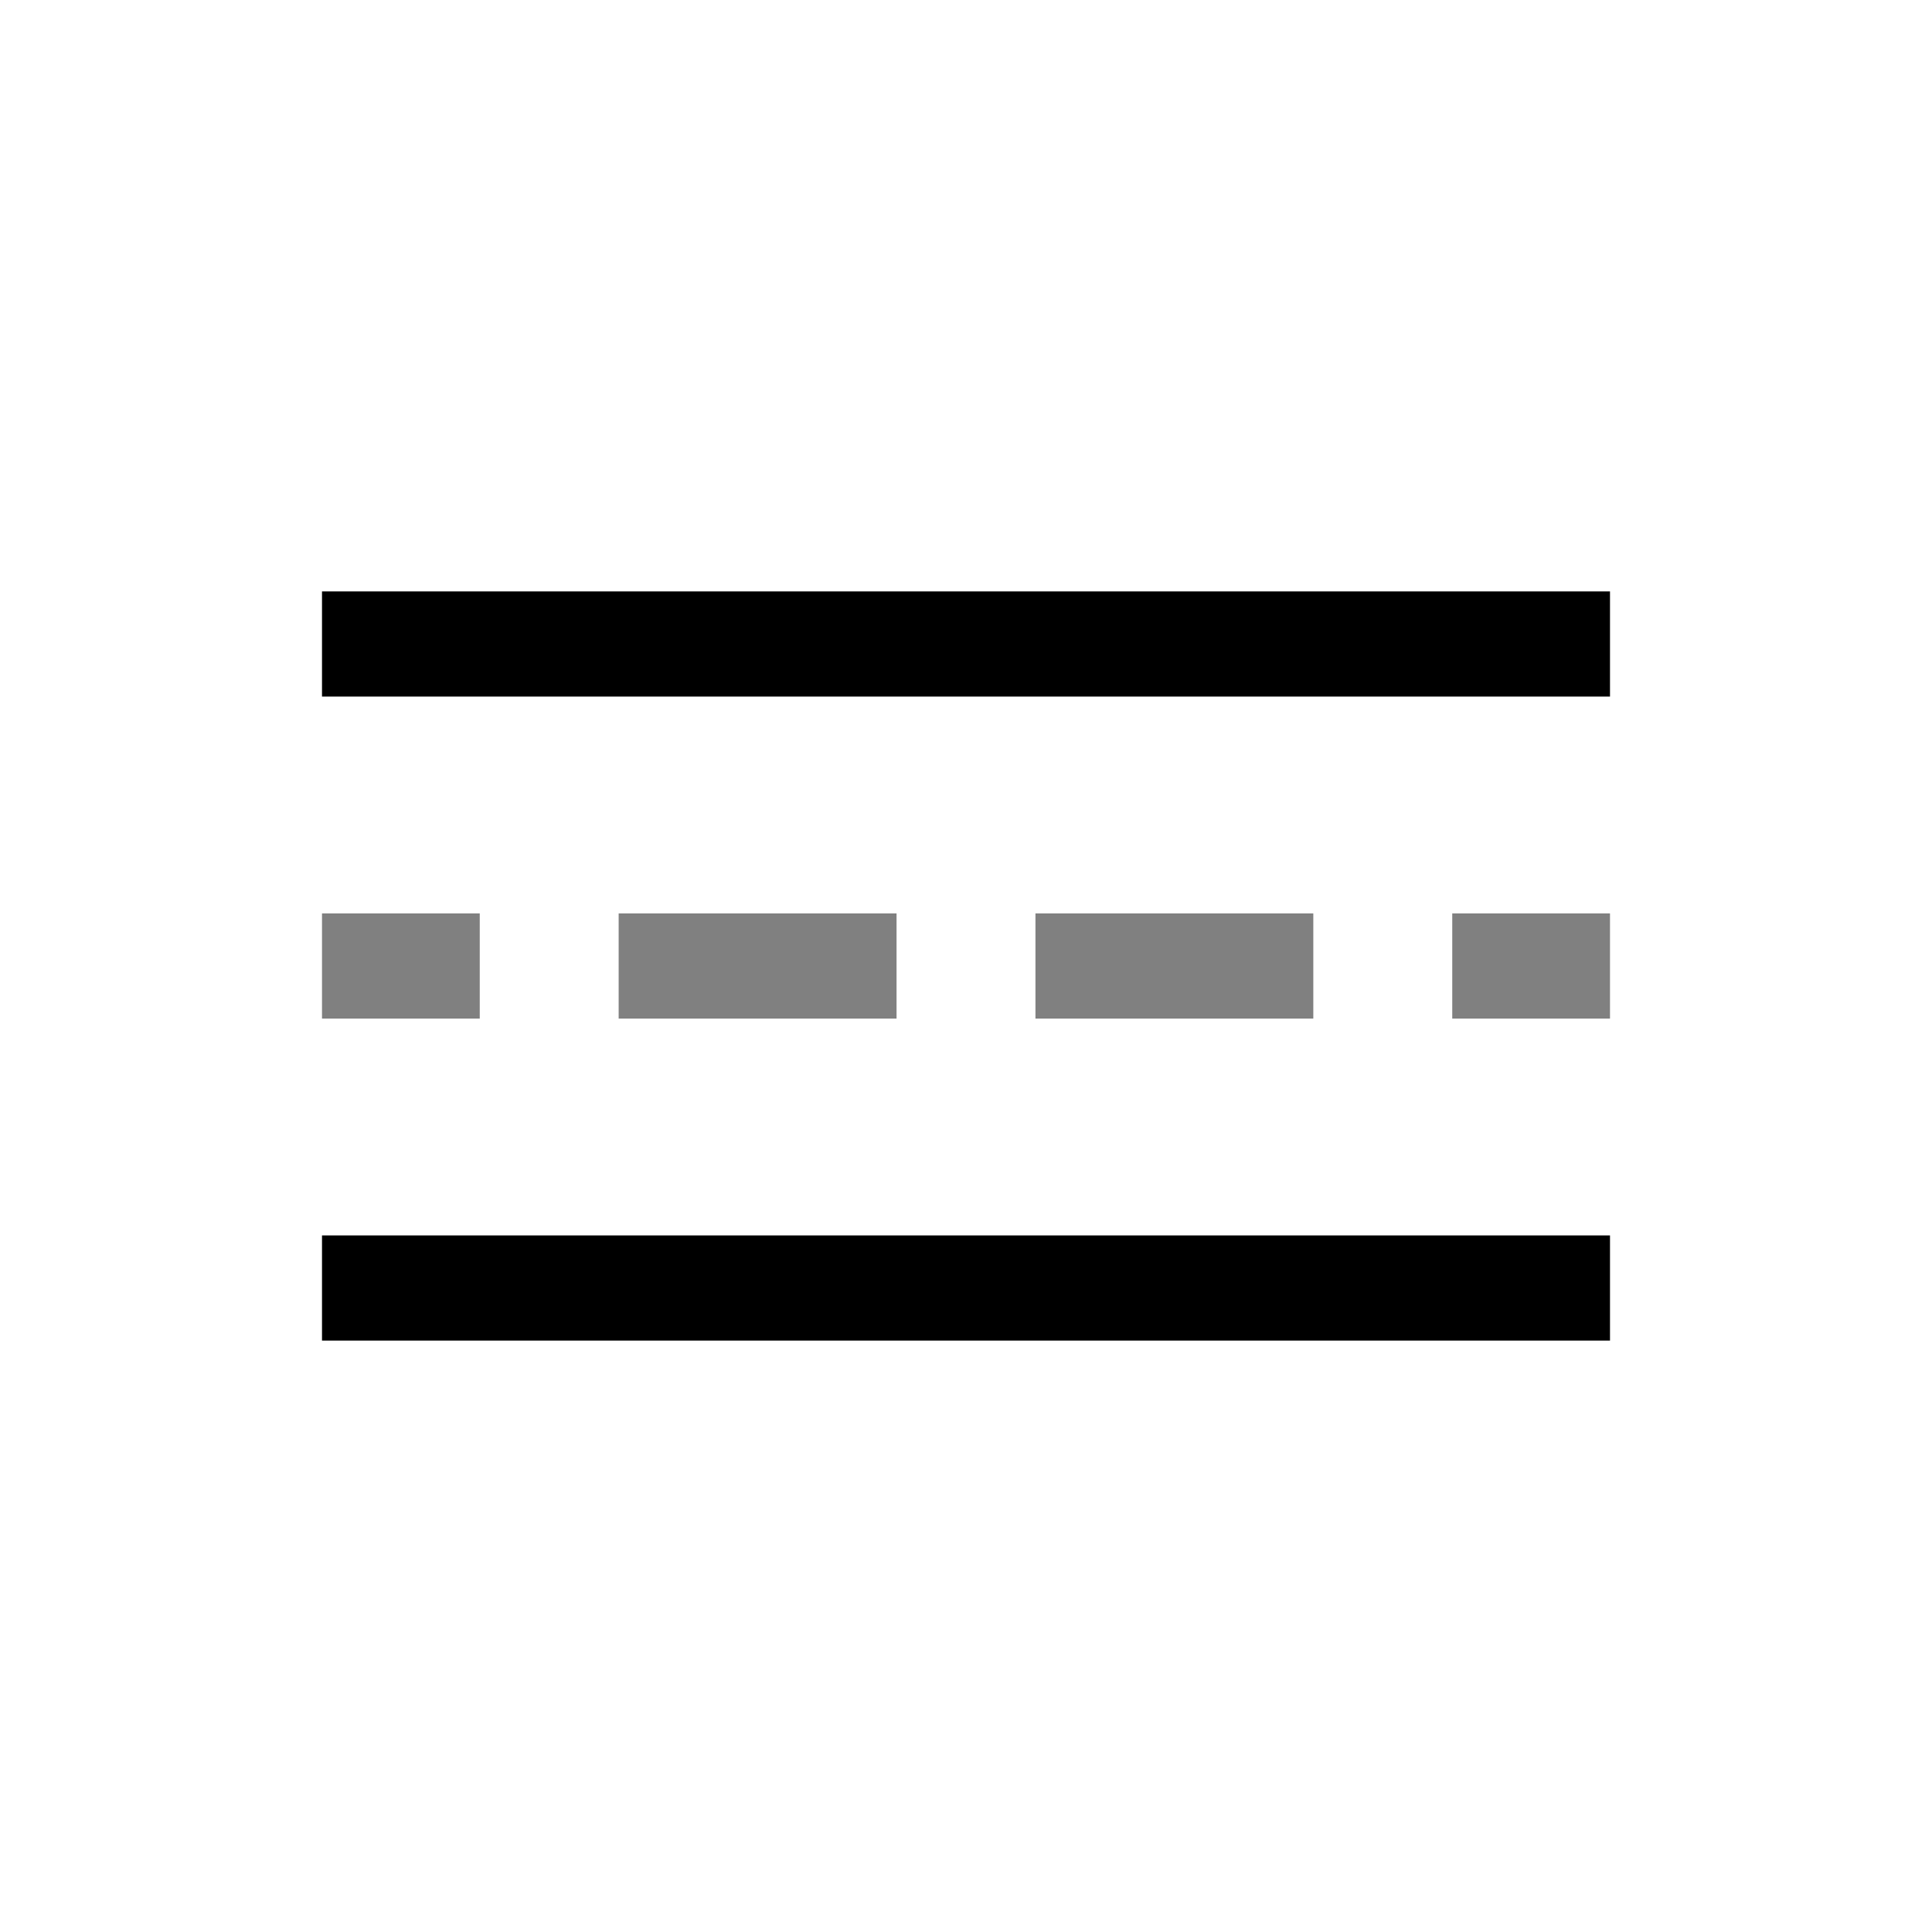
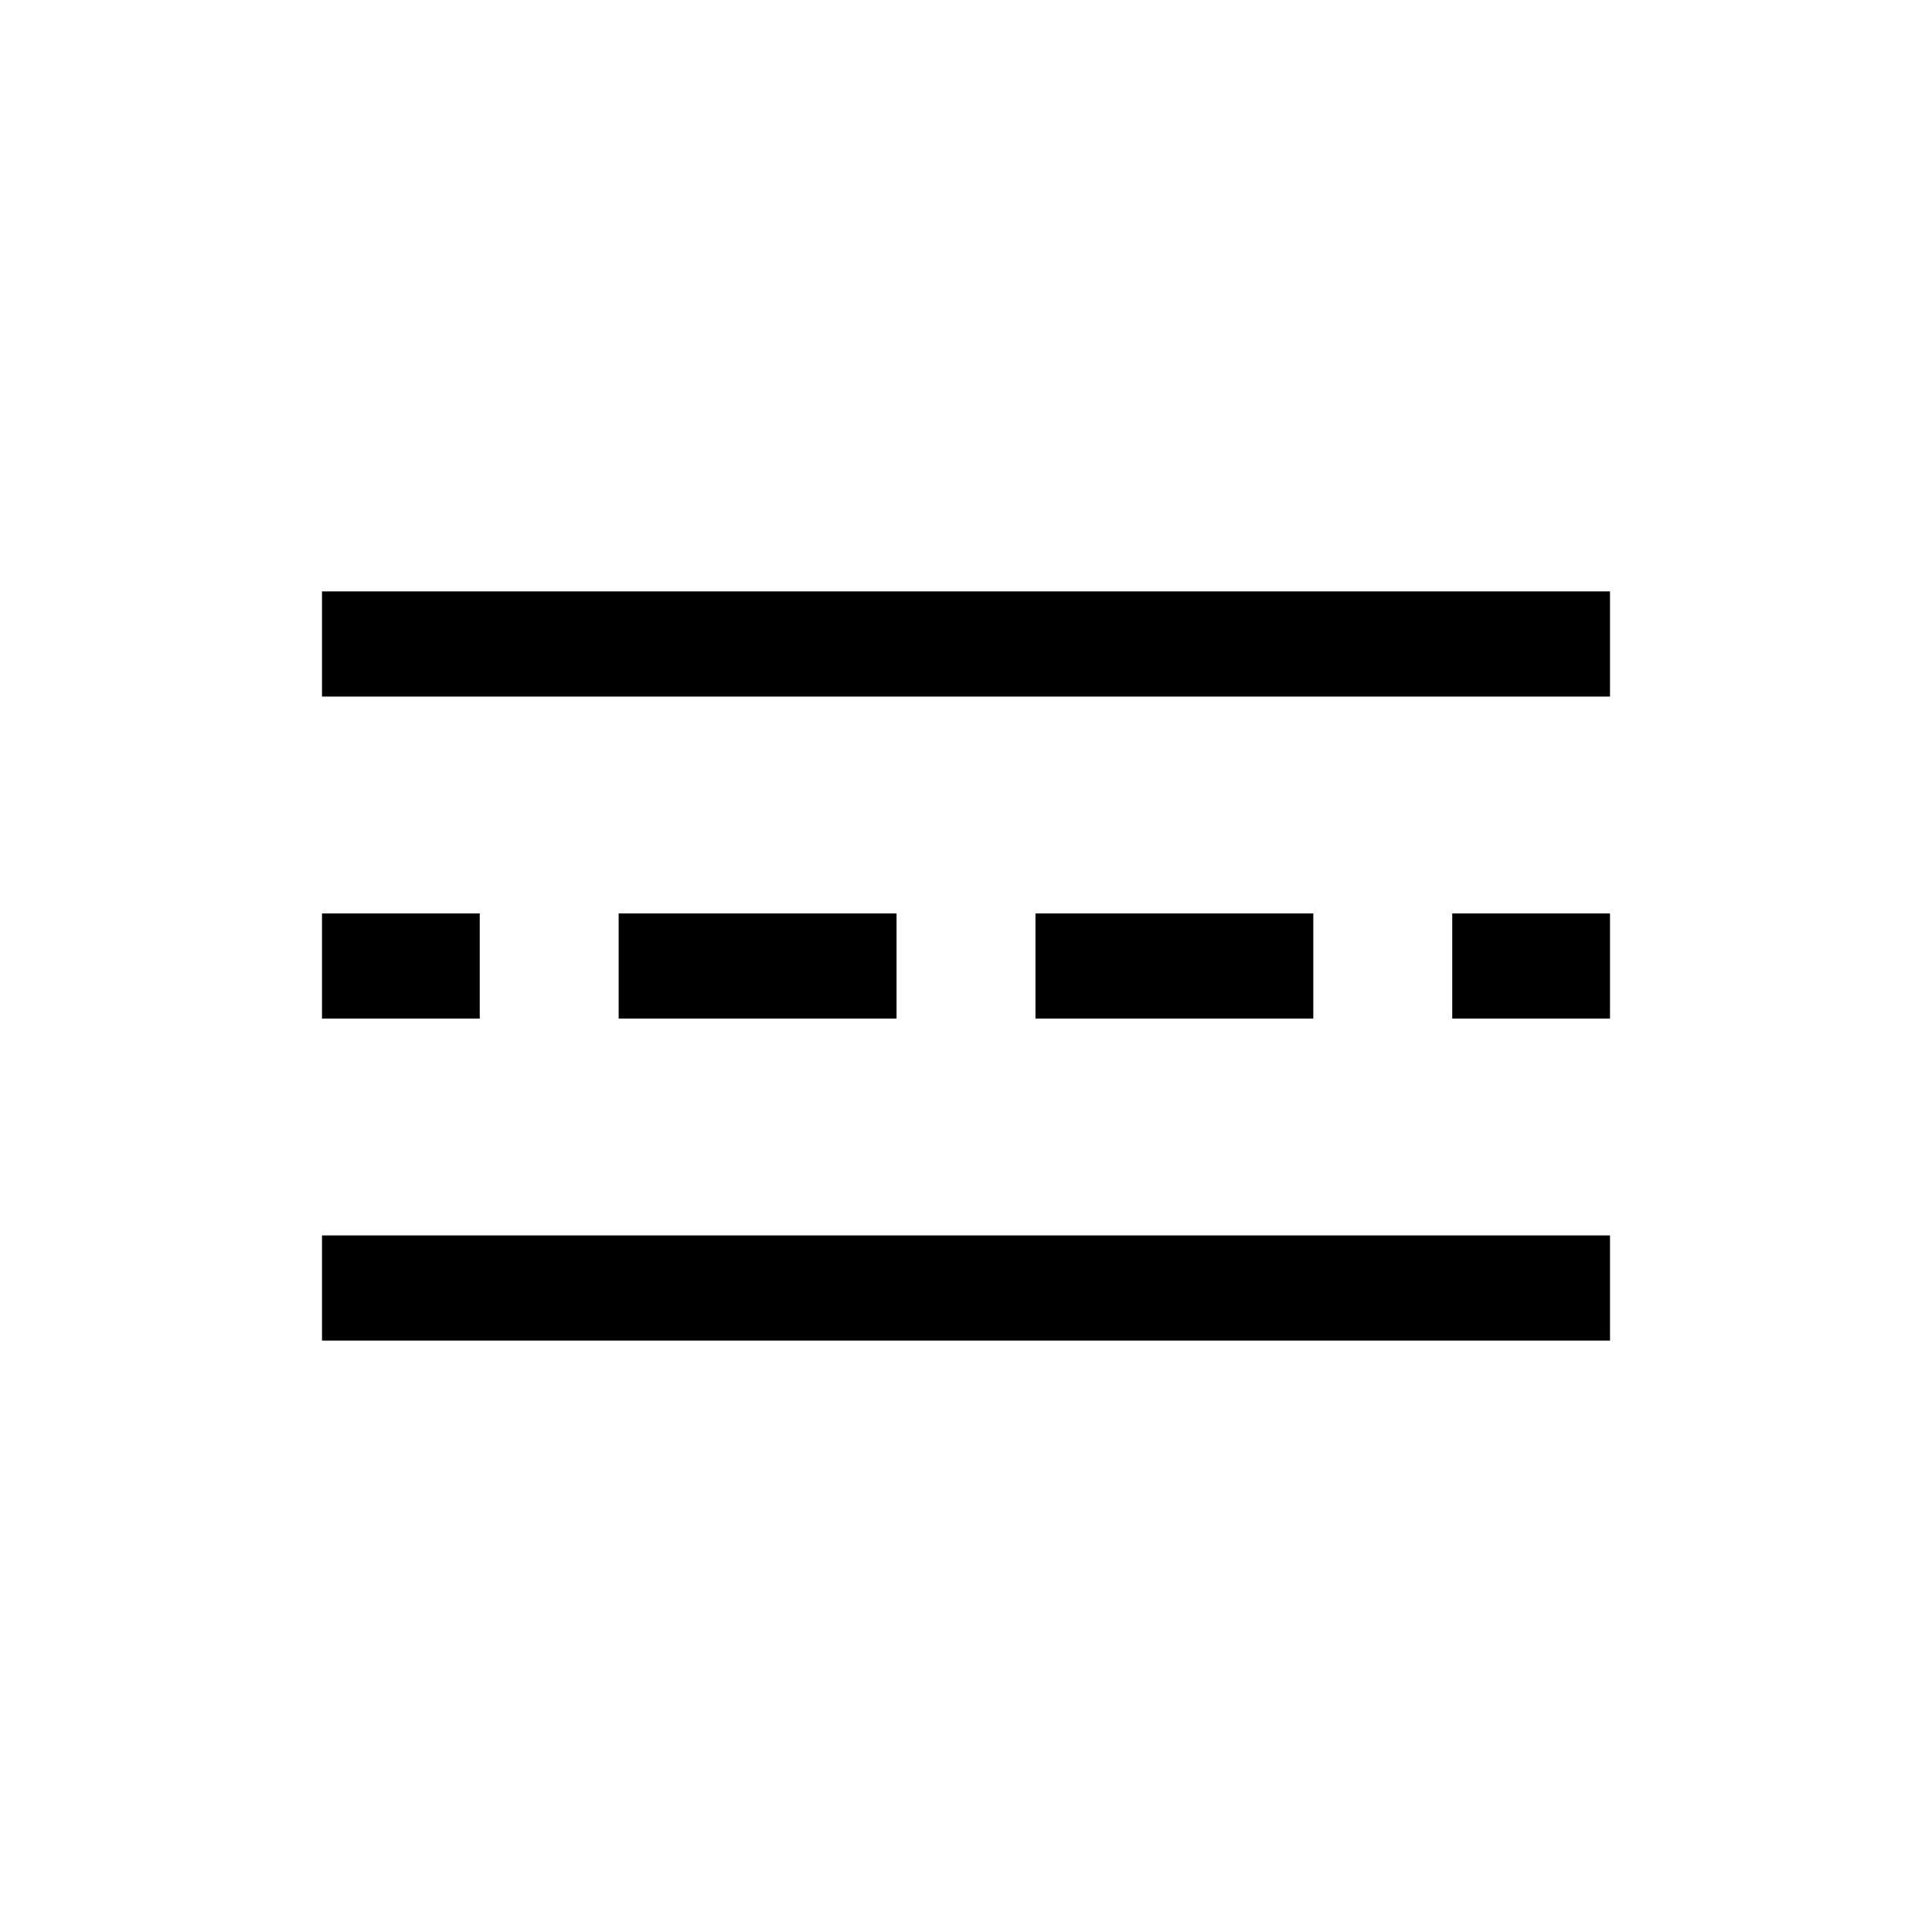
<svg xmlns="http://www.w3.org/2000/svg" version="1.1" x="0px" y="0px" viewBox="0 0 60 60" enable-background="new 0 0 60 60" xml:space="preserve">
-   <g id="V2_x5F_export">
-     <path fill="#808080" d="M50,31.633h-4.899v-3.266H50V31.633z M40.786,28.367h-8.629v3.266h8.629V28.367z M27.843,28.367h-8.63   v3.266h8.63V28.367z M14.899,28.367H10v3.266h4.899V28.367z" />
-     <path d="M50,21.633H10v-3.266h40V21.633z M50,38.367H10v3.266h40V38.367z" />
+   <g id="i-jalan">
+     <path class="secondary" d="M50,31.633h-4.899v-3.266H50V31.633z M40.786,28.367h-8.629v3.266h8.629V28.367z M27.843,28.367h-8.63   v3.266h8.63V28.367z M14.899,28.367H10v3.266h4.899V28.367z" />
+     <path class="primary" d="M50,21.633H10v-3.266h40V21.633z M50,38.367H10v3.266h40V38.367z" />
  </g>
</svg>
